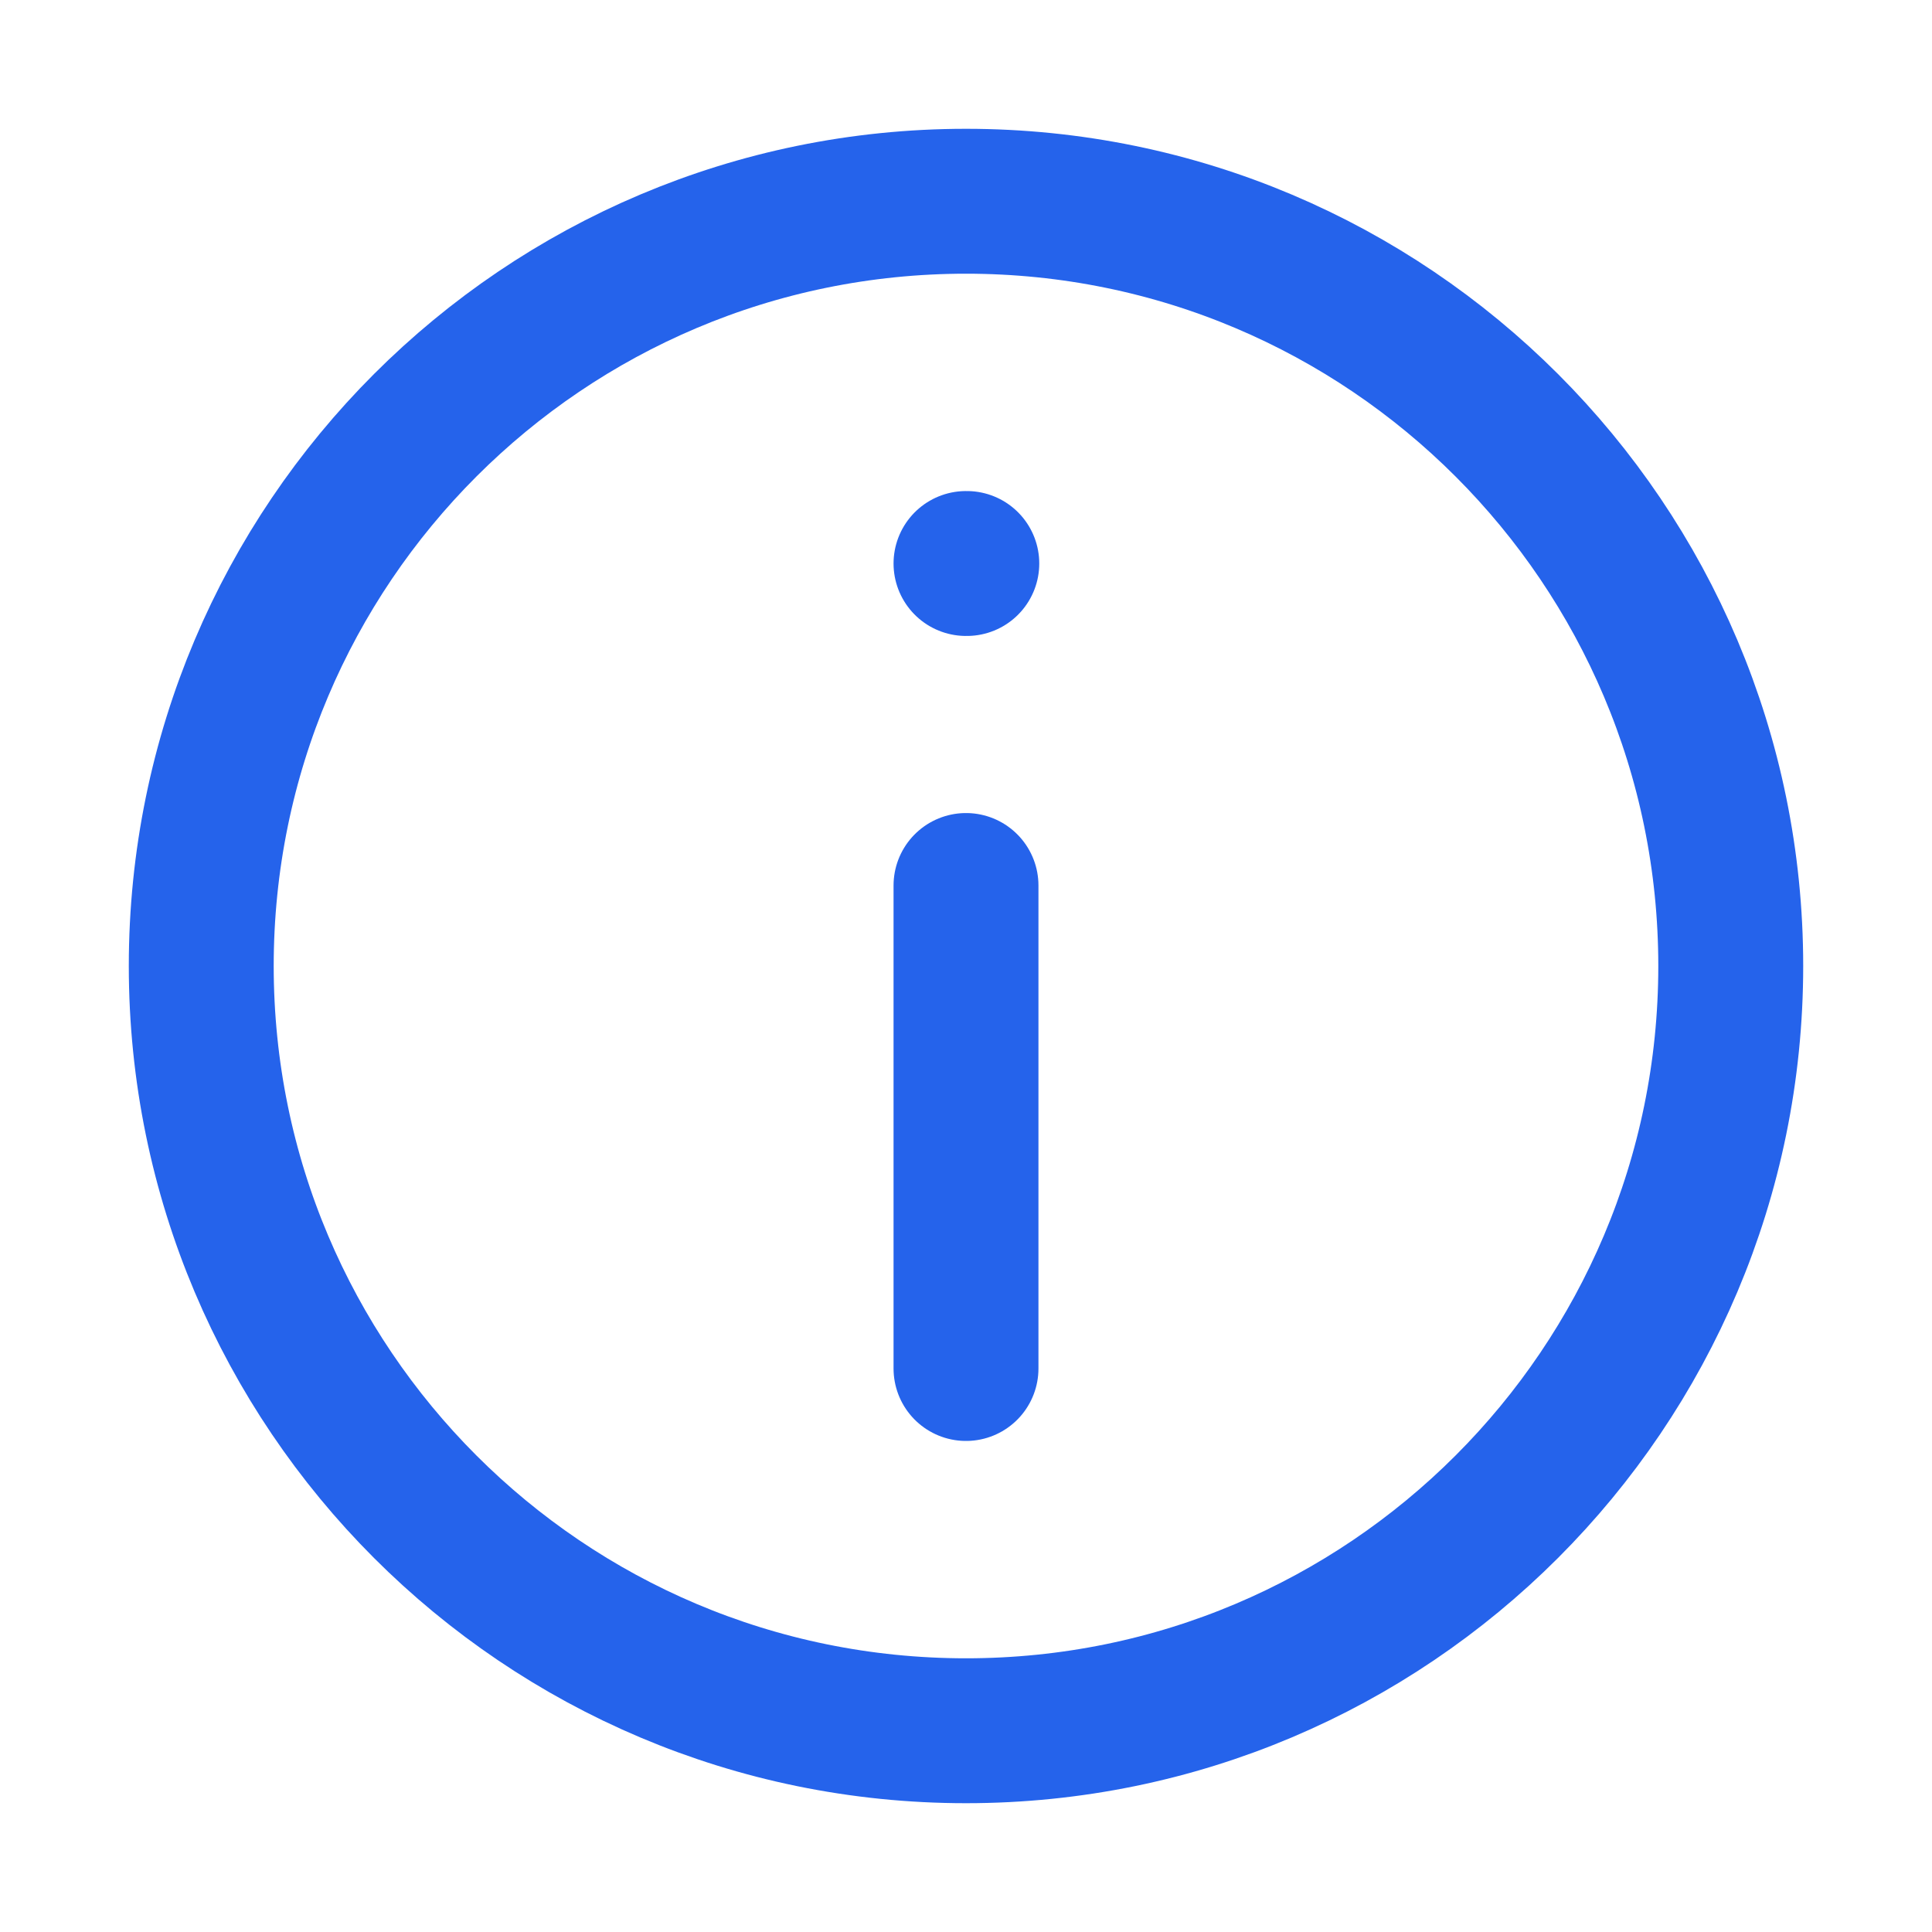
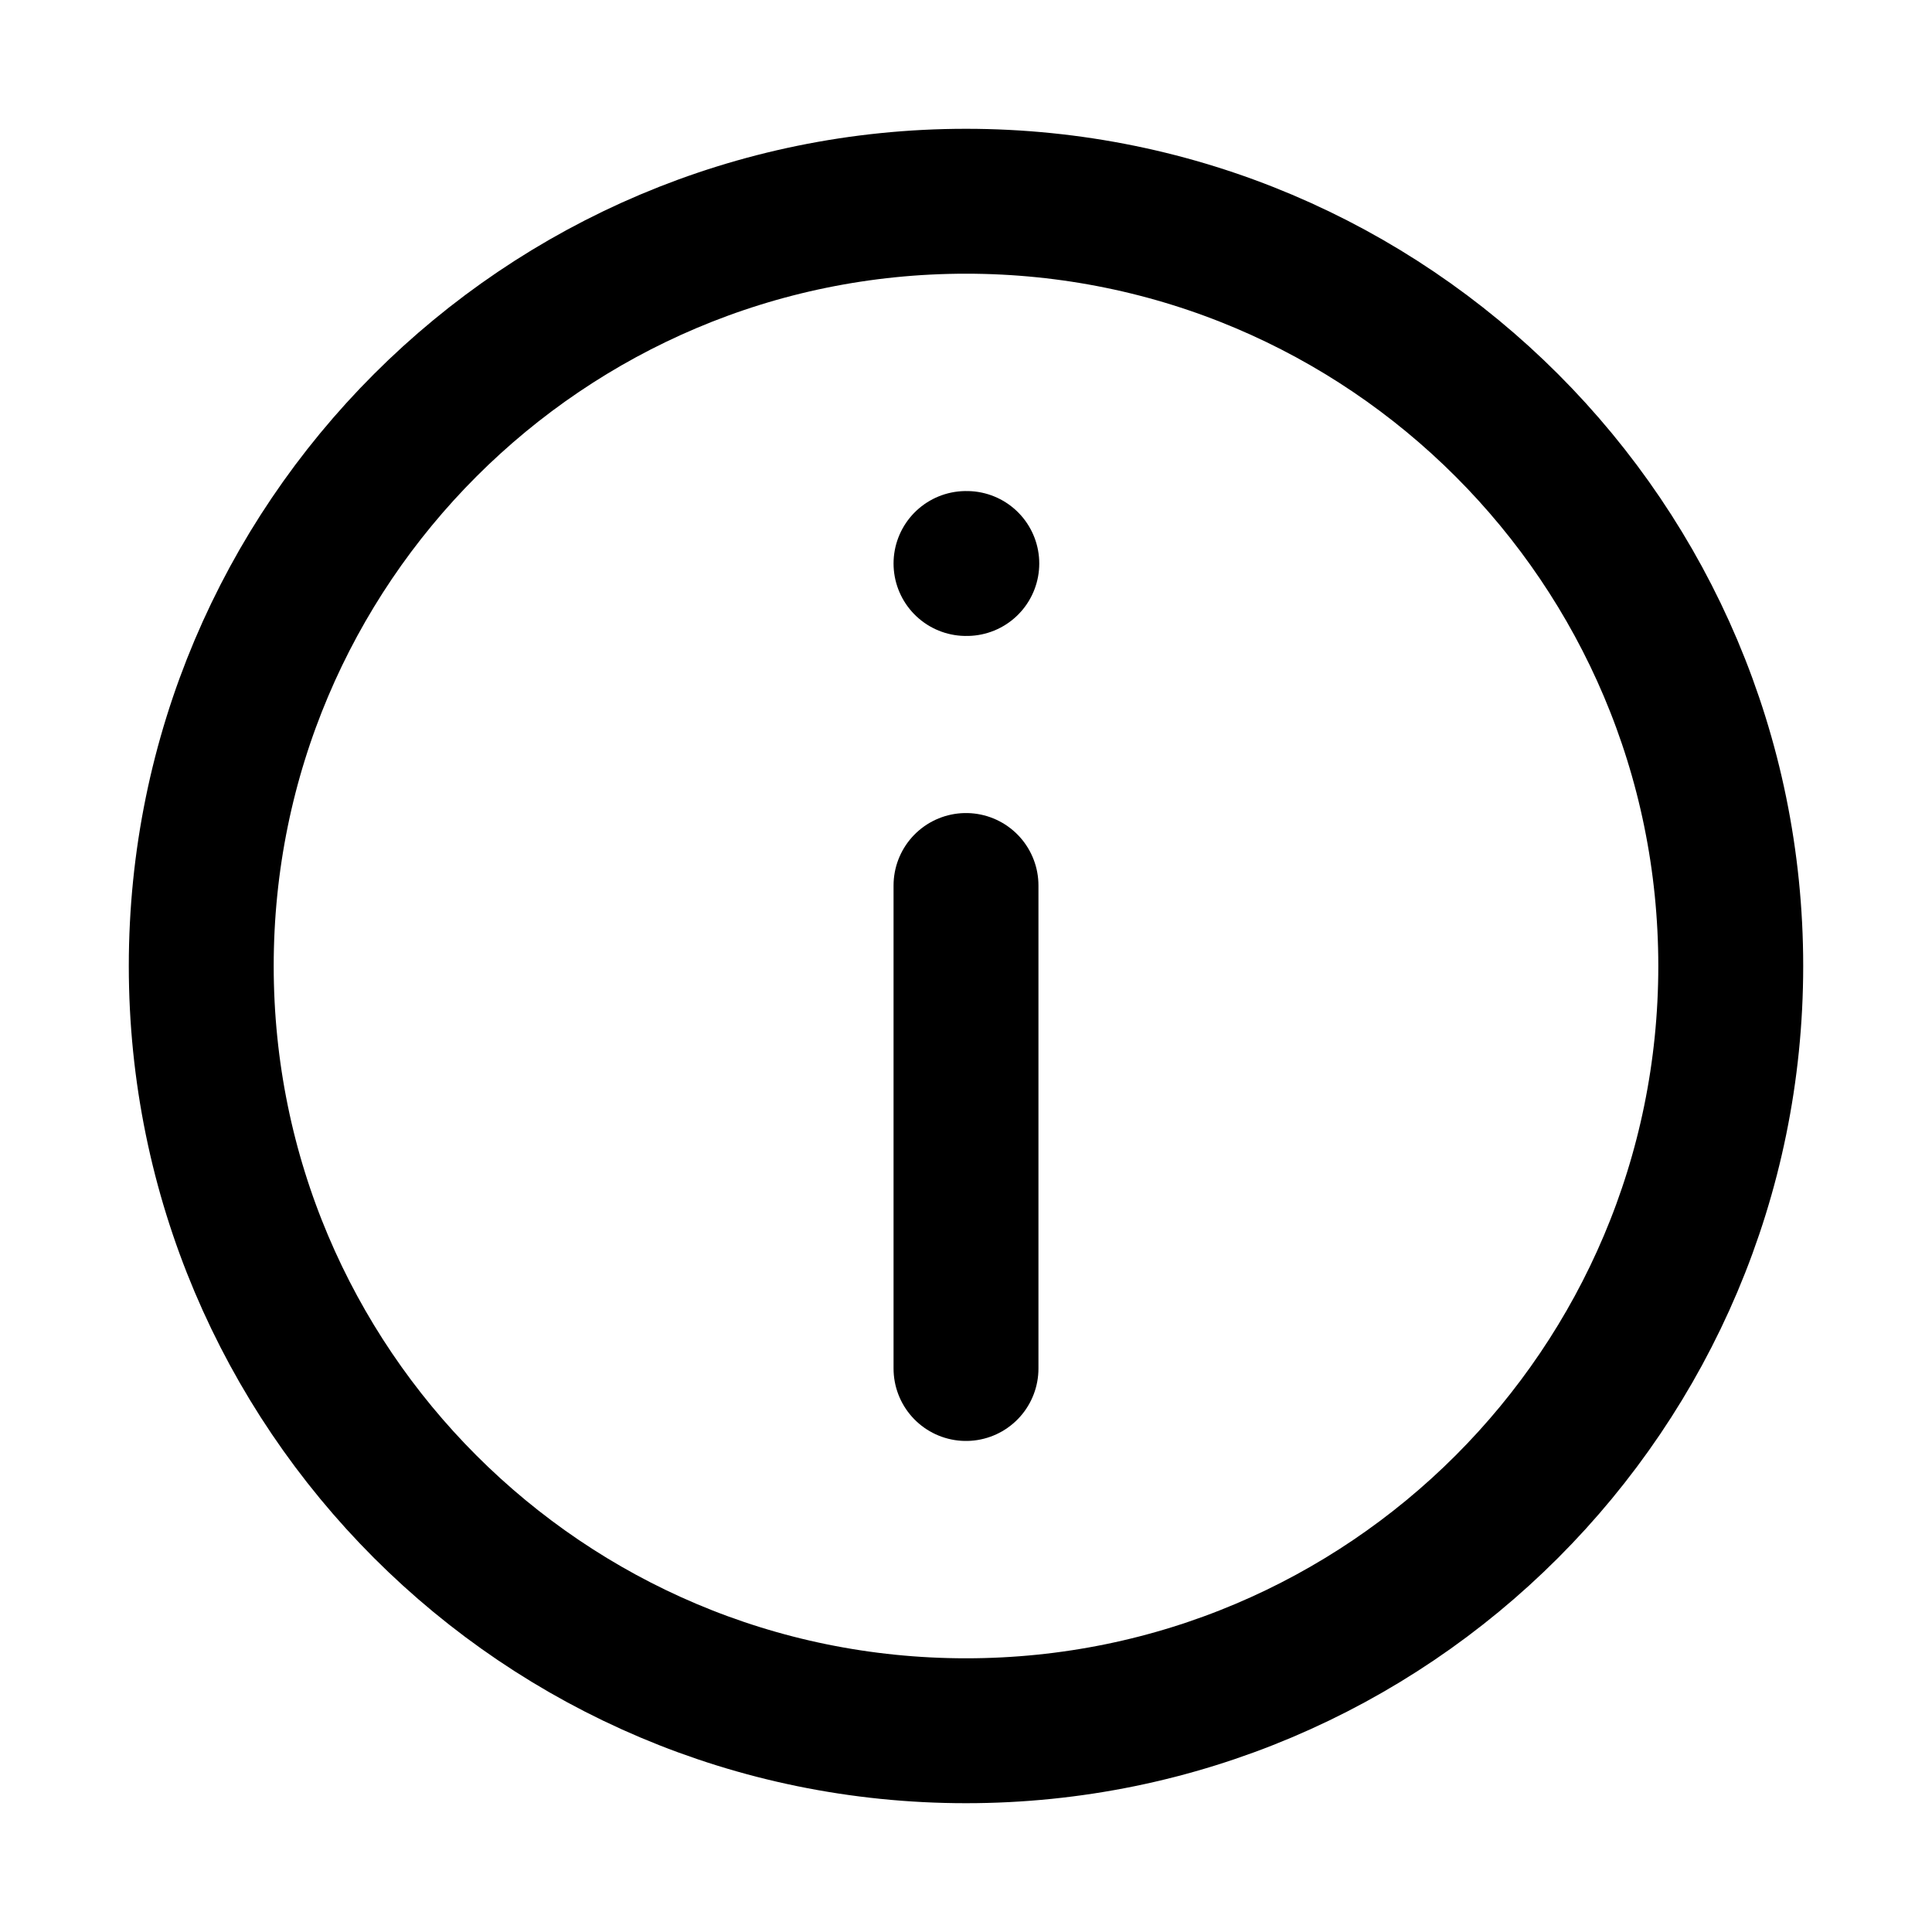
- <svg xmlns="http://www.w3.org/2000/svg" viewBox="0 0 24 24" width="24" height="24" fill="none" stroke="#2563EB" stroke-width="1.8" stroke-linecap="round" stroke-linejoin="round" role="img" aria-label="Info">
+ <svg xmlns="http://www.w3.org/2000/svg" viewBox="0 0 24 24" width="24" height="24" fill="none" stroke="currentColor" stroke-width="1.8" stroke-linecap="round" stroke-linejoin="round">
  <circle cx="12" cy="12" r="9.5" />
  <path d="M12 11v6m0-10h.01" />
</svg>
